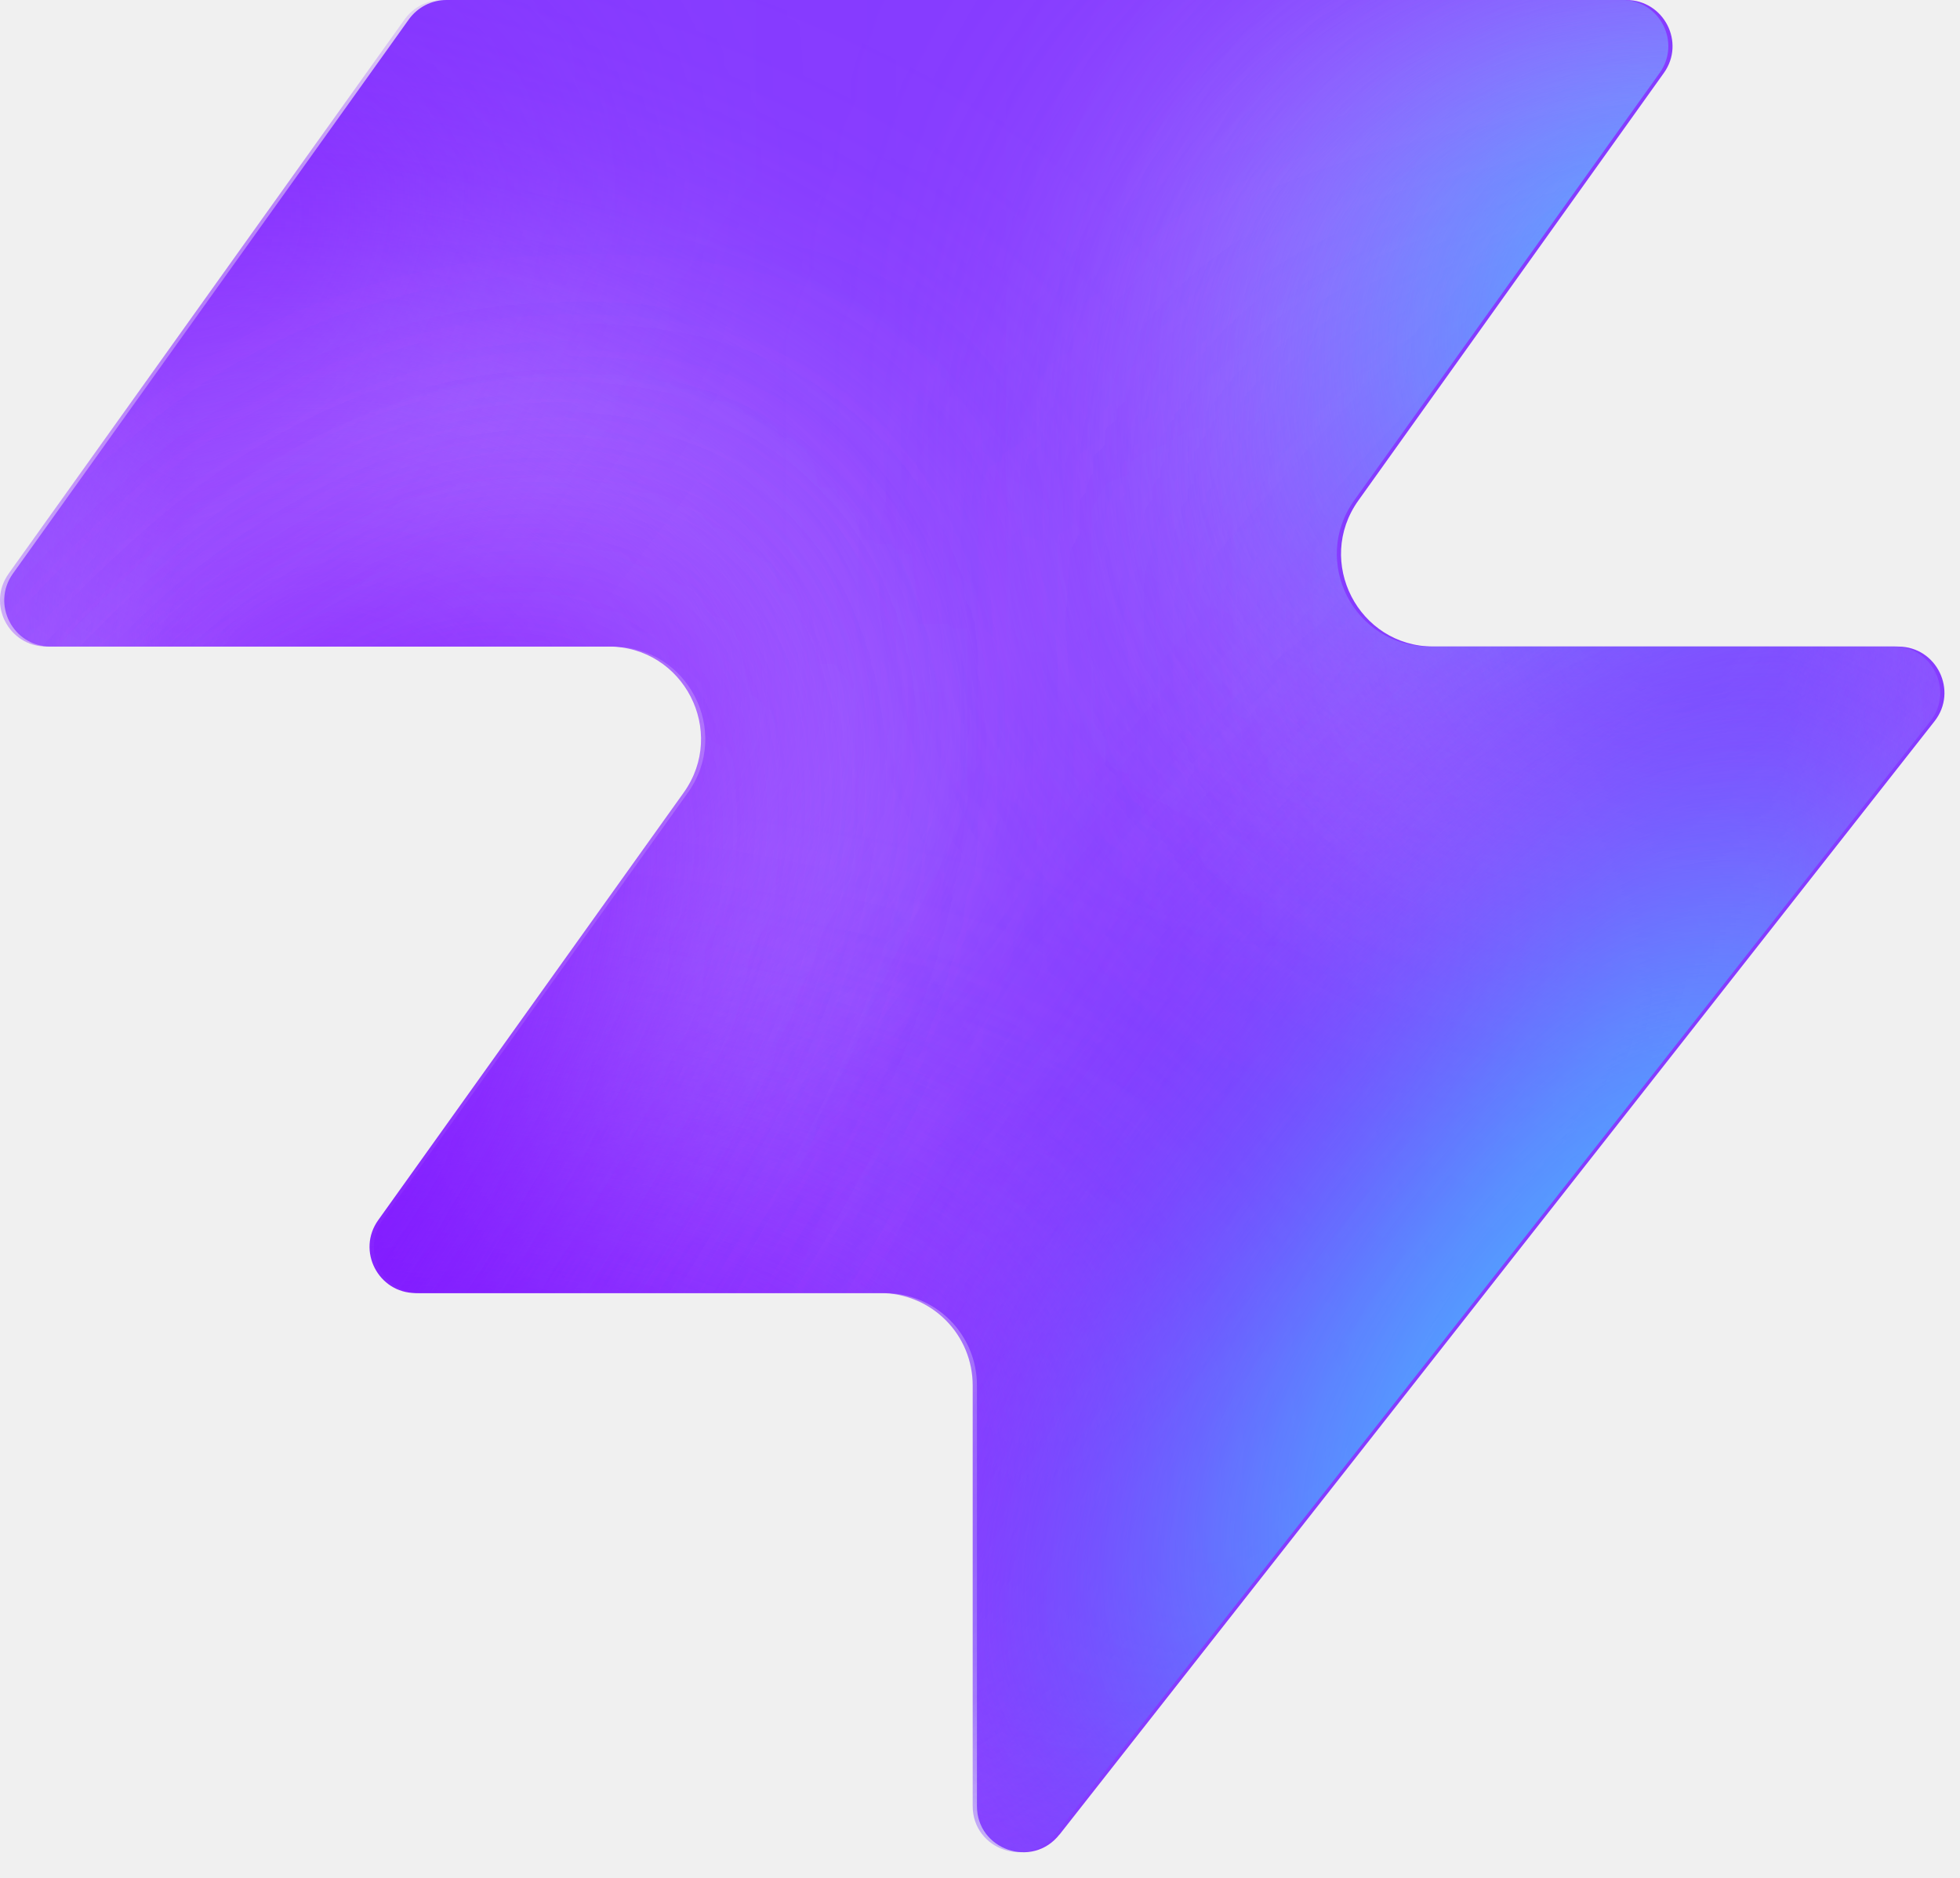
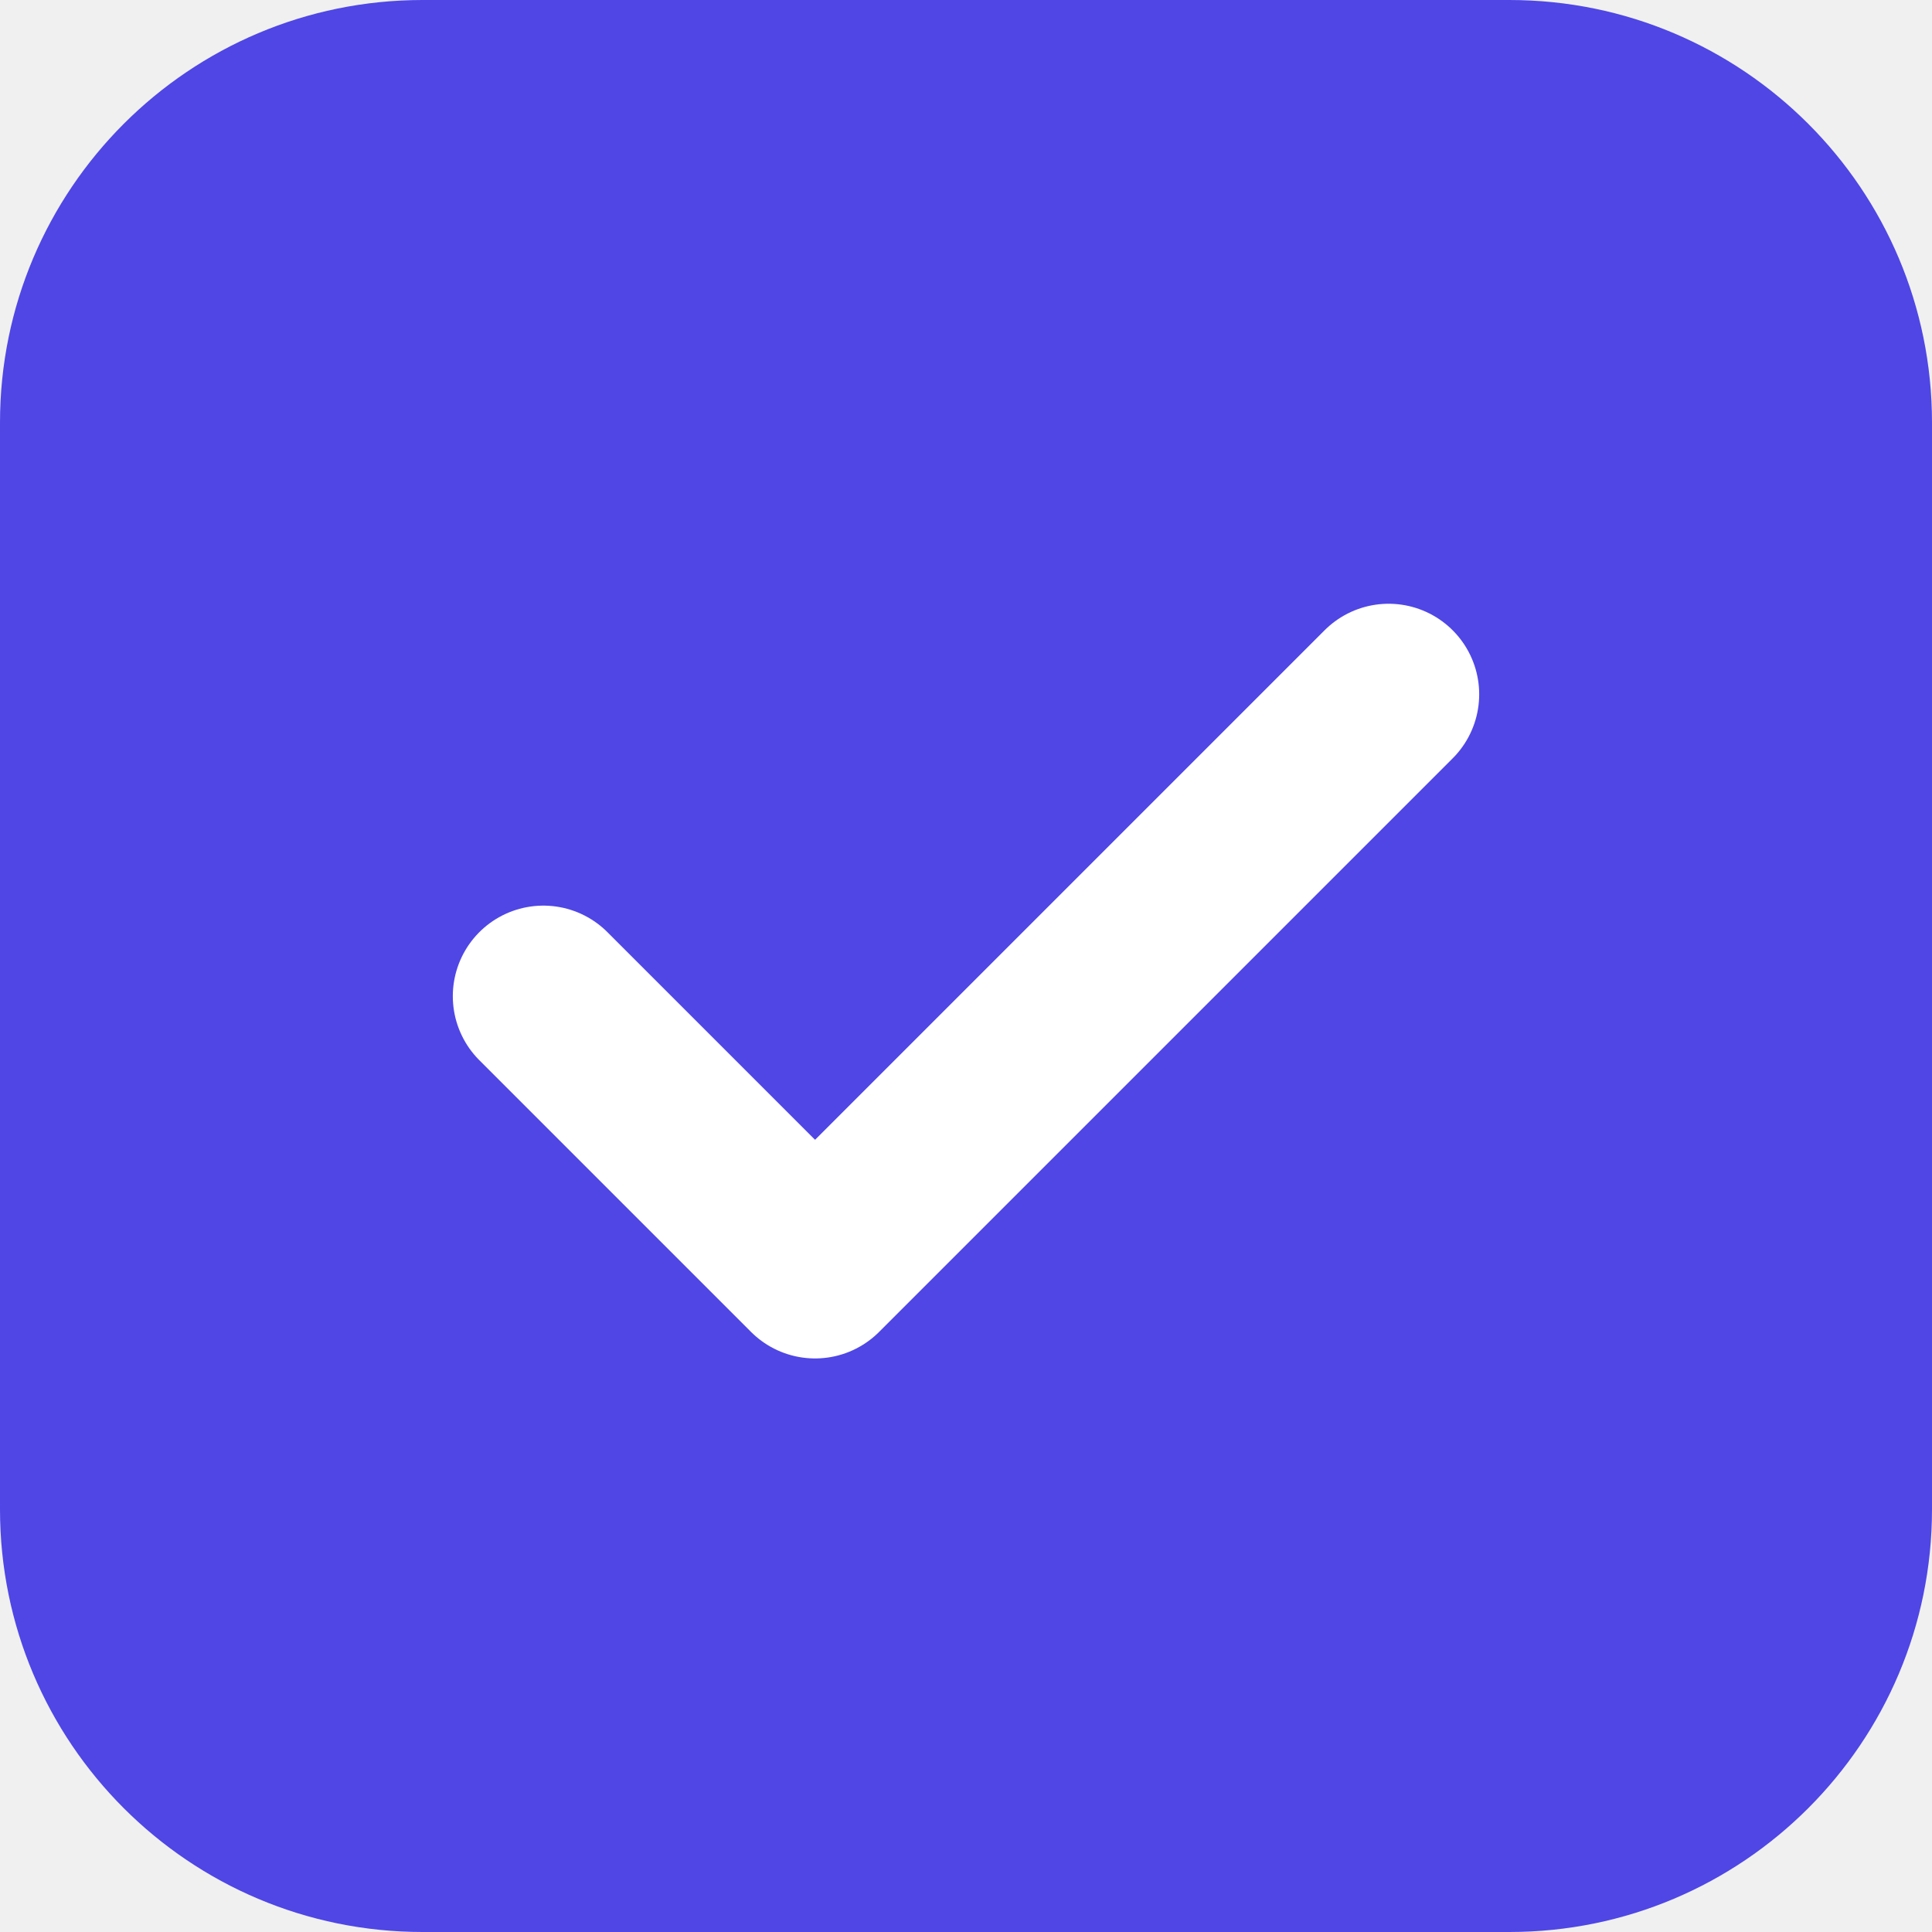
- <svg xmlns="http://www.w3.org/2000/svg" width="48" height="46" fill="none" viewBox="0 0 48 46">
-   <path fill="#863bff" d="M25.946 44.938c-.664.845-2.021.375-2.021-.698V33.937a2.26 2.26 0 0 0-2.262-2.262H10.287c-.92 0-1.456-1.04-.92-1.788l7.48-10.471c1.07-1.497 0-3.578-1.842-3.578H1.237c-.92 0-1.456-1.04-.92-1.788L10.013.474c.214-.297.556-.474.92-.474h28.894c.92 0 1.456 1.04.92 1.788l-7.48 10.471c-1.07 1.498 0 3.579 1.842 3.579h11.377c.943 0 1.473 1.088.89 1.83L25.947 44.94z" style="fill:#863bff;fill:color(display-p3 .525 .23 1);fill-opacity:1" />
-   <mask id="a" width="48" height="46" x="0" y="0" maskUnits="userSpaceOnUse" style="mask-type:alpha">
-     <path fill="#000" d="M25.842 44.938c-.664.844-2.021.375-2.021-.698V33.937a2.26 2.26 0 0 0-2.262-2.262H10.183c-.92 0-1.456-1.04-.92-1.788l7.48-10.471c1.07-1.498 0-3.579-1.842-3.579H1.133c-.92 0-1.456-1.04-.92-1.787L9.91.473c.214-.297.556-.474.92-.474h28.894c.92 0 1.456 1.04.92 1.788l-7.48 10.471c-1.07 1.498 0 3.578 1.842 3.578h11.377c.943 0 1.473 1.088.89 1.832L25.843 44.94z" style="fill:#000;fill-opacity:1" />
-   </mask>
-   <g mask="url(#a)">
-     <g filter="url(#b)">
-       <ellipse cx="5.508" cy="14.704" fill="#ede6ff" rx="5.508" ry="14.704" style="fill:#ede6ff;fill:color(display-p3 .927 .903 1);fill-opacity:1" transform="matrix(.00324 1 1 -.00324 -4.47 31.516)" />
-     </g>
-     <g filter="url(#c)">
-       <ellipse cx="10.399" cy="29.851" fill="#ede6ff" rx="10.399" ry="29.851" style="fill:#ede6ff;fill:color(display-p3 .927 .903 1);fill-opacity:1" transform="matrix(.00324 1 1 -.00324 -39.328 7.883)" />
-     </g>
-     <g filter="url(#d)">
-       <ellipse cx="5.508" cy="30.487" fill="#7e14ff" rx="5.508" ry="30.487" style="fill:#7e14ff;fill:color(display-p3 .492 .077 1);fill-opacity:1" transform="rotate(89.814 -25.913 -14.639)scale(1 -1)" />
-     </g>
-     <g filter="url(#e)">
-       <ellipse cx="5.508" cy="30.599" fill="#7e14ff" rx="5.508" ry="30.599" style="fill:#7e14ff;fill:color(display-p3 .492 .077 1);fill-opacity:1" transform="rotate(89.814 -32.644 -3.334)scale(1 -1)" />
-     </g>
-     <g filter="url(#f)">
-       <ellipse cx="5.508" cy="30.599" fill="#7e14ff" rx="5.508" ry="30.599" style="fill:#7e14ff;fill:color(display-p3 .492 .077 1);fill-opacity:1" transform="matrix(.00324 1 1 -.00324 -34.34 30.47)" />
-     </g>
-     <g filter="url(#g)">
-       <ellipse cx="14.072" cy="22.078" fill="#ede6ff" rx="14.072" ry="22.078" style="fill:#ede6ff;fill:color(display-p3 .927 .903 1);fill-opacity:1" transform="rotate(93.35 24.506 48.493)scale(-1 1)" />
-     </g>
-     <g filter="url(#h)">
-       <ellipse cx="3.47" cy="21.501" fill="#7e14ff" rx="3.47" ry="21.501" style="fill:#7e14ff;fill:color(display-p3 .492 .077 1);fill-opacity:1" transform="rotate(89.009 28.708 47.59)scale(-1 1)" />
-     </g>
-     <g filter="url(#i)">
-       <ellipse cx="3.47" cy="21.501" fill="#7e14ff" rx="3.47" ry="21.501" style="fill:#7e14ff;fill:color(display-p3 .492 .077 1);fill-opacity:1" transform="rotate(89.009 28.708 47.59)scale(-1 1)" />
-     </g>
-     <g filter="url(#j)">
-       <ellipse cx=".387" cy="8.972" fill="#7e14ff" rx="4.407" ry="29.108" style="fill:#7e14ff;fill:color(display-p3 .492 .077 1);fill-opacity:1" transform="rotate(39.51 .387 8.972)" />
-     </g>
-     <g filter="url(#k)">
-       <ellipse cx="47.523" cy="-6.092" fill="#7e14ff" rx="4.407" ry="29.108" style="fill:#7e14ff;fill:color(display-p3 .492 .077 1);fill-opacity:1" transform="rotate(37.892 47.523 -6.092)" />
-     </g>
-     <g filter="url(#l)">
-       <ellipse cx="41.412" cy="6.333" fill="#47bfff" rx="5.971" ry="9.665" style="fill:#47bfff;fill:color(display-p3 .28 .748 1);fill-opacity:1" transform="rotate(37.892 41.412 6.333)" />
-     </g>
-     <g filter="url(#m)">
-       <ellipse cx="-1.879" cy="38.332" fill="#7e14ff" rx="4.407" ry="29.108" style="fill:#7e14ff;fill:color(display-p3 .492 .077 1);fill-opacity:1" transform="rotate(37.892 -1.88 38.332)" />
-     </g>
-     <g filter="url(#n)">
-       <ellipse cx="-1.879" cy="38.332" fill="#7e14ff" rx="4.407" ry="29.108" style="fill:#7e14ff;fill:color(display-p3 .492 .077 1);fill-opacity:1" transform="rotate(37.892 -1.88 38.332)" />
-     </g>
-     <g filter="url(#o)">
-       <ellipse cx="35.651" cy="29.907" fill="#7e14ff" rx="4.407" ry="29.108" style="fill:#7e14ff;fill:color(display-p3 .492 .077 1);fill-opacity:1" transform="rotate(37.892 35.651 29.907)" />
-     </g>
-     <g filter="url(#p)">
-       <ellipse cx="38.418" cy="32.4" fill="#47bfff" rx="5.971" ry="15.297" style="fill:#47bfff;fill:color(display-p3 .28 .748 1);fill-opacity:1" transform="rotate(37.892 38.418 32.4)" />
-     </g>
-   </g>
-   <defs>
-     <filter id="b" width="60.045" height="41.654" x="-19.77" y="16.149" color-interpolation-filters="sRGB" filterUnits="userSpaceOnUse">
-       <feFlood flood-opacity="0" result="BackgroundImageFix" />
-       <feBlend in="SourceGraphic" in2="BackgroundImageFix" result="shape" />
-       <feGaussianBlur result="effect1_foregroundBlur_2002_17158" stdDeviation="7.659" />
-     </filter>
-     <filter id="c" width="90.34" height="51.437" x="-54.613" y="-7.533" color-interpolation-filters="sRGB" filterUnits="userSpaceOnUse">
-       <feFlood flood-opacity="0" result="BackgroundImageFix" />
-       <feBlend in="SourceGraphic" in2="BackgroundImageFix" result="shape" />
-       <feGaussianBlur result="effect1_foregroundBlur_2002_17158" stdDeviation="7.659" />
-     </filter>
-     <filter id="d" width="79.355" height="29.4" x="-49.64" y="2.03" color-interpolation-filters="sRGB" filterUnits="userSpaceOnUse">
-       <feFlood flood-opacity="0" result="BackgroundImageFix" />
-       <feBlend in="SourceGraphic" in2="BackgroundImageFix" result="shape" />
-       <feGaussianBlur result="effect1_foregroundBlur_2002_17158" stdDeviation="4.596" />
-     </filter>
-     <filter id="e" width="79.579" height="29.4" x="-45.045" y="20.029" color-interpolation-filters="sRGB" filterUnits="userSpaceOnUse">
-       <feFlood flood-opacity="0" result="BackgroundImageFix" />
-       <feBlend in="SourceGraphic" in2="BackgroundImageFix" result="shape" />
-       <feGaussianBlur result="effect1_foregroundBlur_2002_17158" stdDeviation="4.596" />
-     </filter>
-     <filter id="f" width="79.579" height="29.4" x="-43.513" y="21.178" color-interpolation-filters="sRGB" filterUnits="userSpaceOnUse">
-       <feFlood flood-opacity="0" result="BackgroundImageFix" />
-       <feBlend in="SourceGraphic" in2="BackgroundImageFix" result="shape" />
-       <feGaussianBlur result="effect1_foregroundBlur_2002_17158" stdDeviation="4.596" />
-     </filter>
-     <filter id="g" width="74.749" height="58.852" x="15.756" y="-17.901" color-interpolation-filters="sRGB" filterUnits="userSpaceOnUse">
-       <feFlood flood-opacity="0" result="BackgroundImageFix" />
-       <feBlend in="SourceGraphic" in2="BackgroundImageFix" result="shape" />
-       <feGaussianBlur result="effect1_foregroundBlur_2002_17158" stdDeviation="7.659" />
-     </filter>
-     <filter id="h" width="61.377" height="25.362" x="23.548" y="2.284" color-interpolation-filters="sRGB" filterUnits="userSpaceOnUse">
-       <feFlood flood-opacity="0" result="BackgroundImageFix" />
-       <feBlend in="SourceGraphic" in2="BackgroundImageFix" result="shape" />
-       <feGaussianBlur result="effect1_foregroundBlur_2002_17158" stdDeviation="4.596" />
-     </filter>
-     <filter id="i" width="61.377" height="25.362" x="23.548" y="2.284" color-interpolation-filters="sRGB" filterUnits="userSpaceOnUse">
-       <feFlood flood-opacity="0" result="BackgroundImageFix" />
-       <feBlend in="SourceGraphic" in2="BackgroundImageFix" result="shape" />
-       <feGaussianBlur result="effect1_foregroundBlur_2002_17158" stdDeviation="4.596" />
-     </filter>
-     <filter id="j" width="56.045" height="63.649" x="-27.636" y="-22.853" color-interpolation-filters="sRGB" filterUnits="userSpaceOnUse">
-       <feFlood flood-opacity="0" result="BackgroundImageFix" />
-       <feBlend in="SourceGraphic" in2="BackgroundImageFix" result="shape" />
-       <feGaussianBlur result="effect1_foregroundBlur_2002_17158" stdDeviation="4.596" />
-     </filter>
-     <filter id="k" width="54.814" height="64.646" x="20.116" y="-38.415" color-interpolation-filters="sRGB" filterUnits="userSpaceOnUse">
-       <feFlood flood-opacity="0" result="BackgroundImageFix" />
-       <feBlend in="SourceGraphic" in2="BackgroundImageFix" result="shape" />
-       <feGaussianBlur result="effect1_foregroundBlur_2002_17158" stdDeviation="4.596" />
-     </filter>
-     <filter id="l" width="33.541" height="35.313" x="24.641" y="-11.323" color-interpolation-filters="sRGB" filterUnits="userSpaceOnUse">
-       <feFlood flood-opacity="0" result="BackgroundImageFix" />
-       <feBlend in="SourceGraphic" in2="BackgroundImageFix" result="shape" />
-       <feGaussianBlur result="effect1_foregroundBlur_2002_17158" stdDeviation="4.596" />
-     </filter>
-     <filter id="m" width="54.814" height="64.646" x="-29.286" y="6.009" color-interpolation-filters="sRGB" filterUnits="userSpaceOnUse">
-       <feFlood flood-opacity="0" result="BackgroundImageFix" />
-       <feBlend in="SourceGraphic" in2="BackgroundImageFix" result="shape" />
-       <feGaussianBlur result="effect1_foregroundBlur_2002_17158" stdDeviation="4.596" />
-     </filter>
-     <filter id="n" width="54.814" height="64.646" x="-29.286" y="6.009" color-interpolation-filters="sRGB" filterUnits="userSpaceOnUse">
-       <feFlood flood-opacity="0" result="BackgroundImageFix" />
-       <feBlend in="SourceGraphic" in2="BackgroundImageFix" result="shape" />
-       <feGaussianBlur result="effect1_foregroundBlur_2002_17158" stdDeviation="4.596" />
-     </filter>
-     <filter id="o" width="54.814" height="64.646" x="8.244" y="-2.416" color-interpolation-filters="sRGB" filterUnits="userSpaceOnUse">
-       <feFlood flood-opacity="0" result="BackgroundImageFix" />
-       <feBlend in="SourceGraphic" in2="BackgroundImageFix" result="shape" />
-       <feGaussianBlur result="effect1_foregroundBlur_2002_17158" stdDeviation="4.596" />
-     </filter>
-     <filter id="p" width="39.409" height="43.623" x="18.713" y="10.588" color-interpolation-filters="sRGB" filterUnits="userSpaceOnUse">
-       <feFlood flood-opacity="0" result="BackgroundImageFix" />
-       <feBlend in="SourceGraphic" in2="BackgroundImageFix" result="shape" />
-       <feGaussianBlur result="effect1_foregroundBlur_2002_17158" stdDeviation="4.596" />
-     </filter>
-   </defs>
+ <svg xmlns="http://www.w3.org/2000/svg" viewBox="0 0 32 32">
+   <rect width="32" height="32" rx="7" fill="#4f46e5" />
+   <path d="M9 16.5l4.5 4.5L23 11.5" fill="none" stroke="#fff" stroke-width="3" stroke-linecap="round" stroke-linejoin="round" />
</svg>
